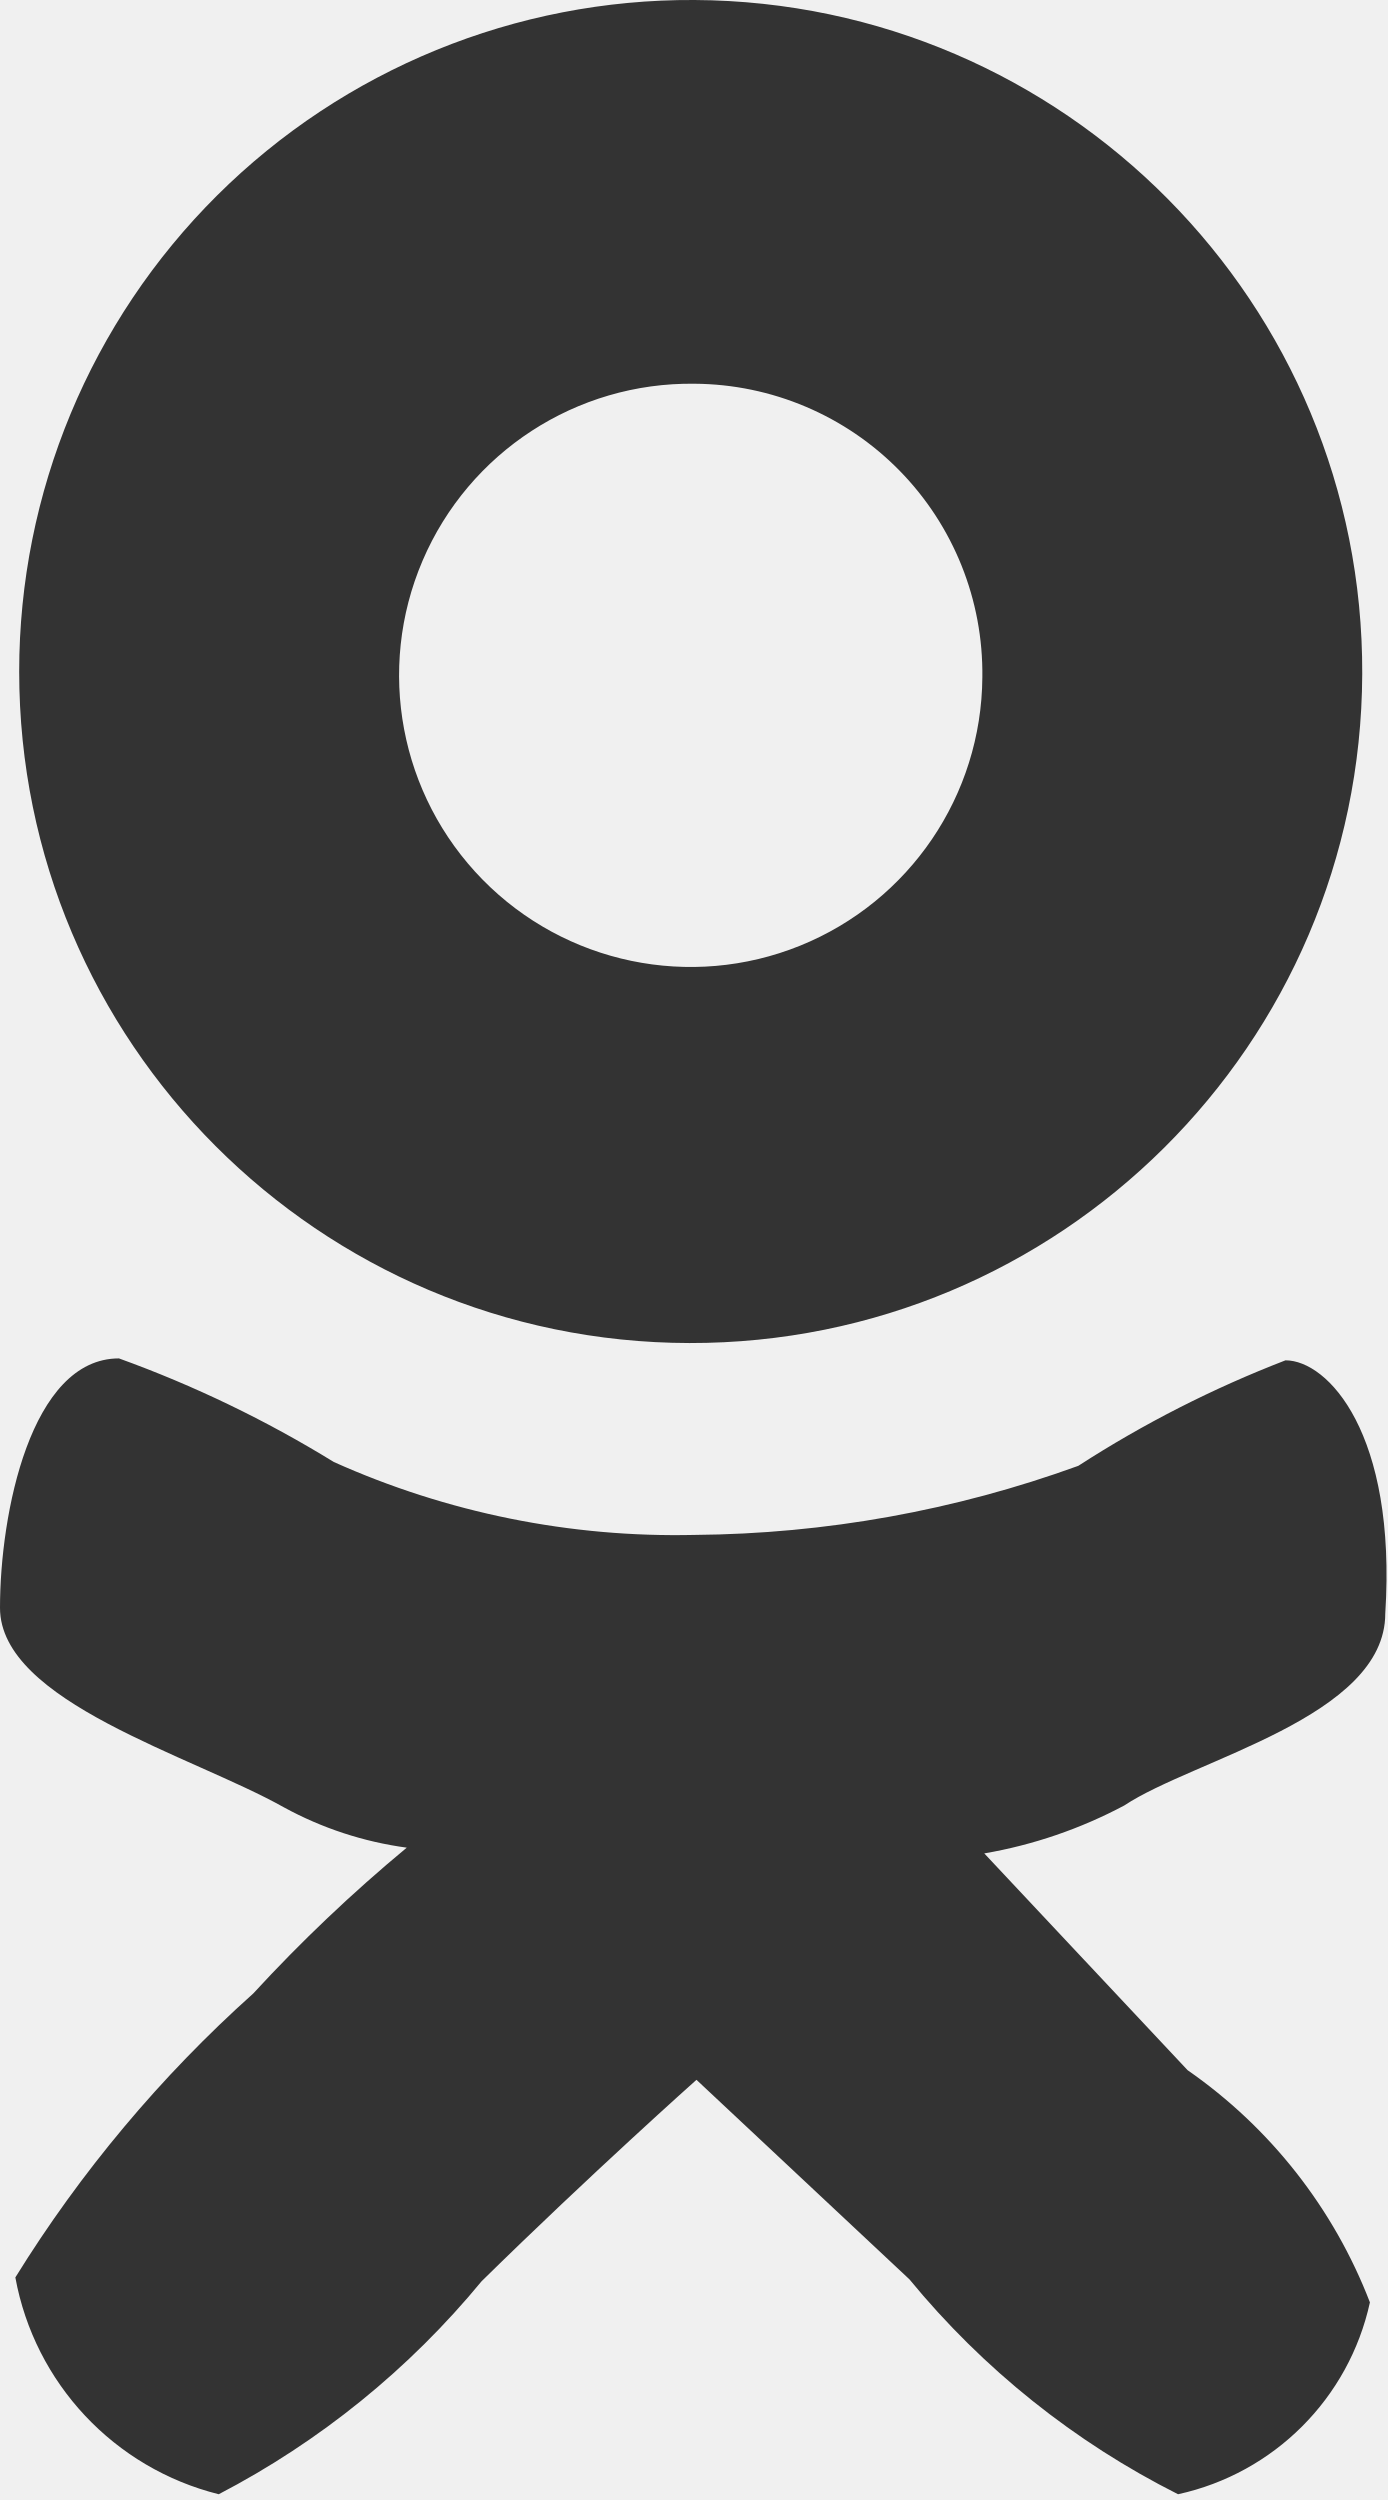
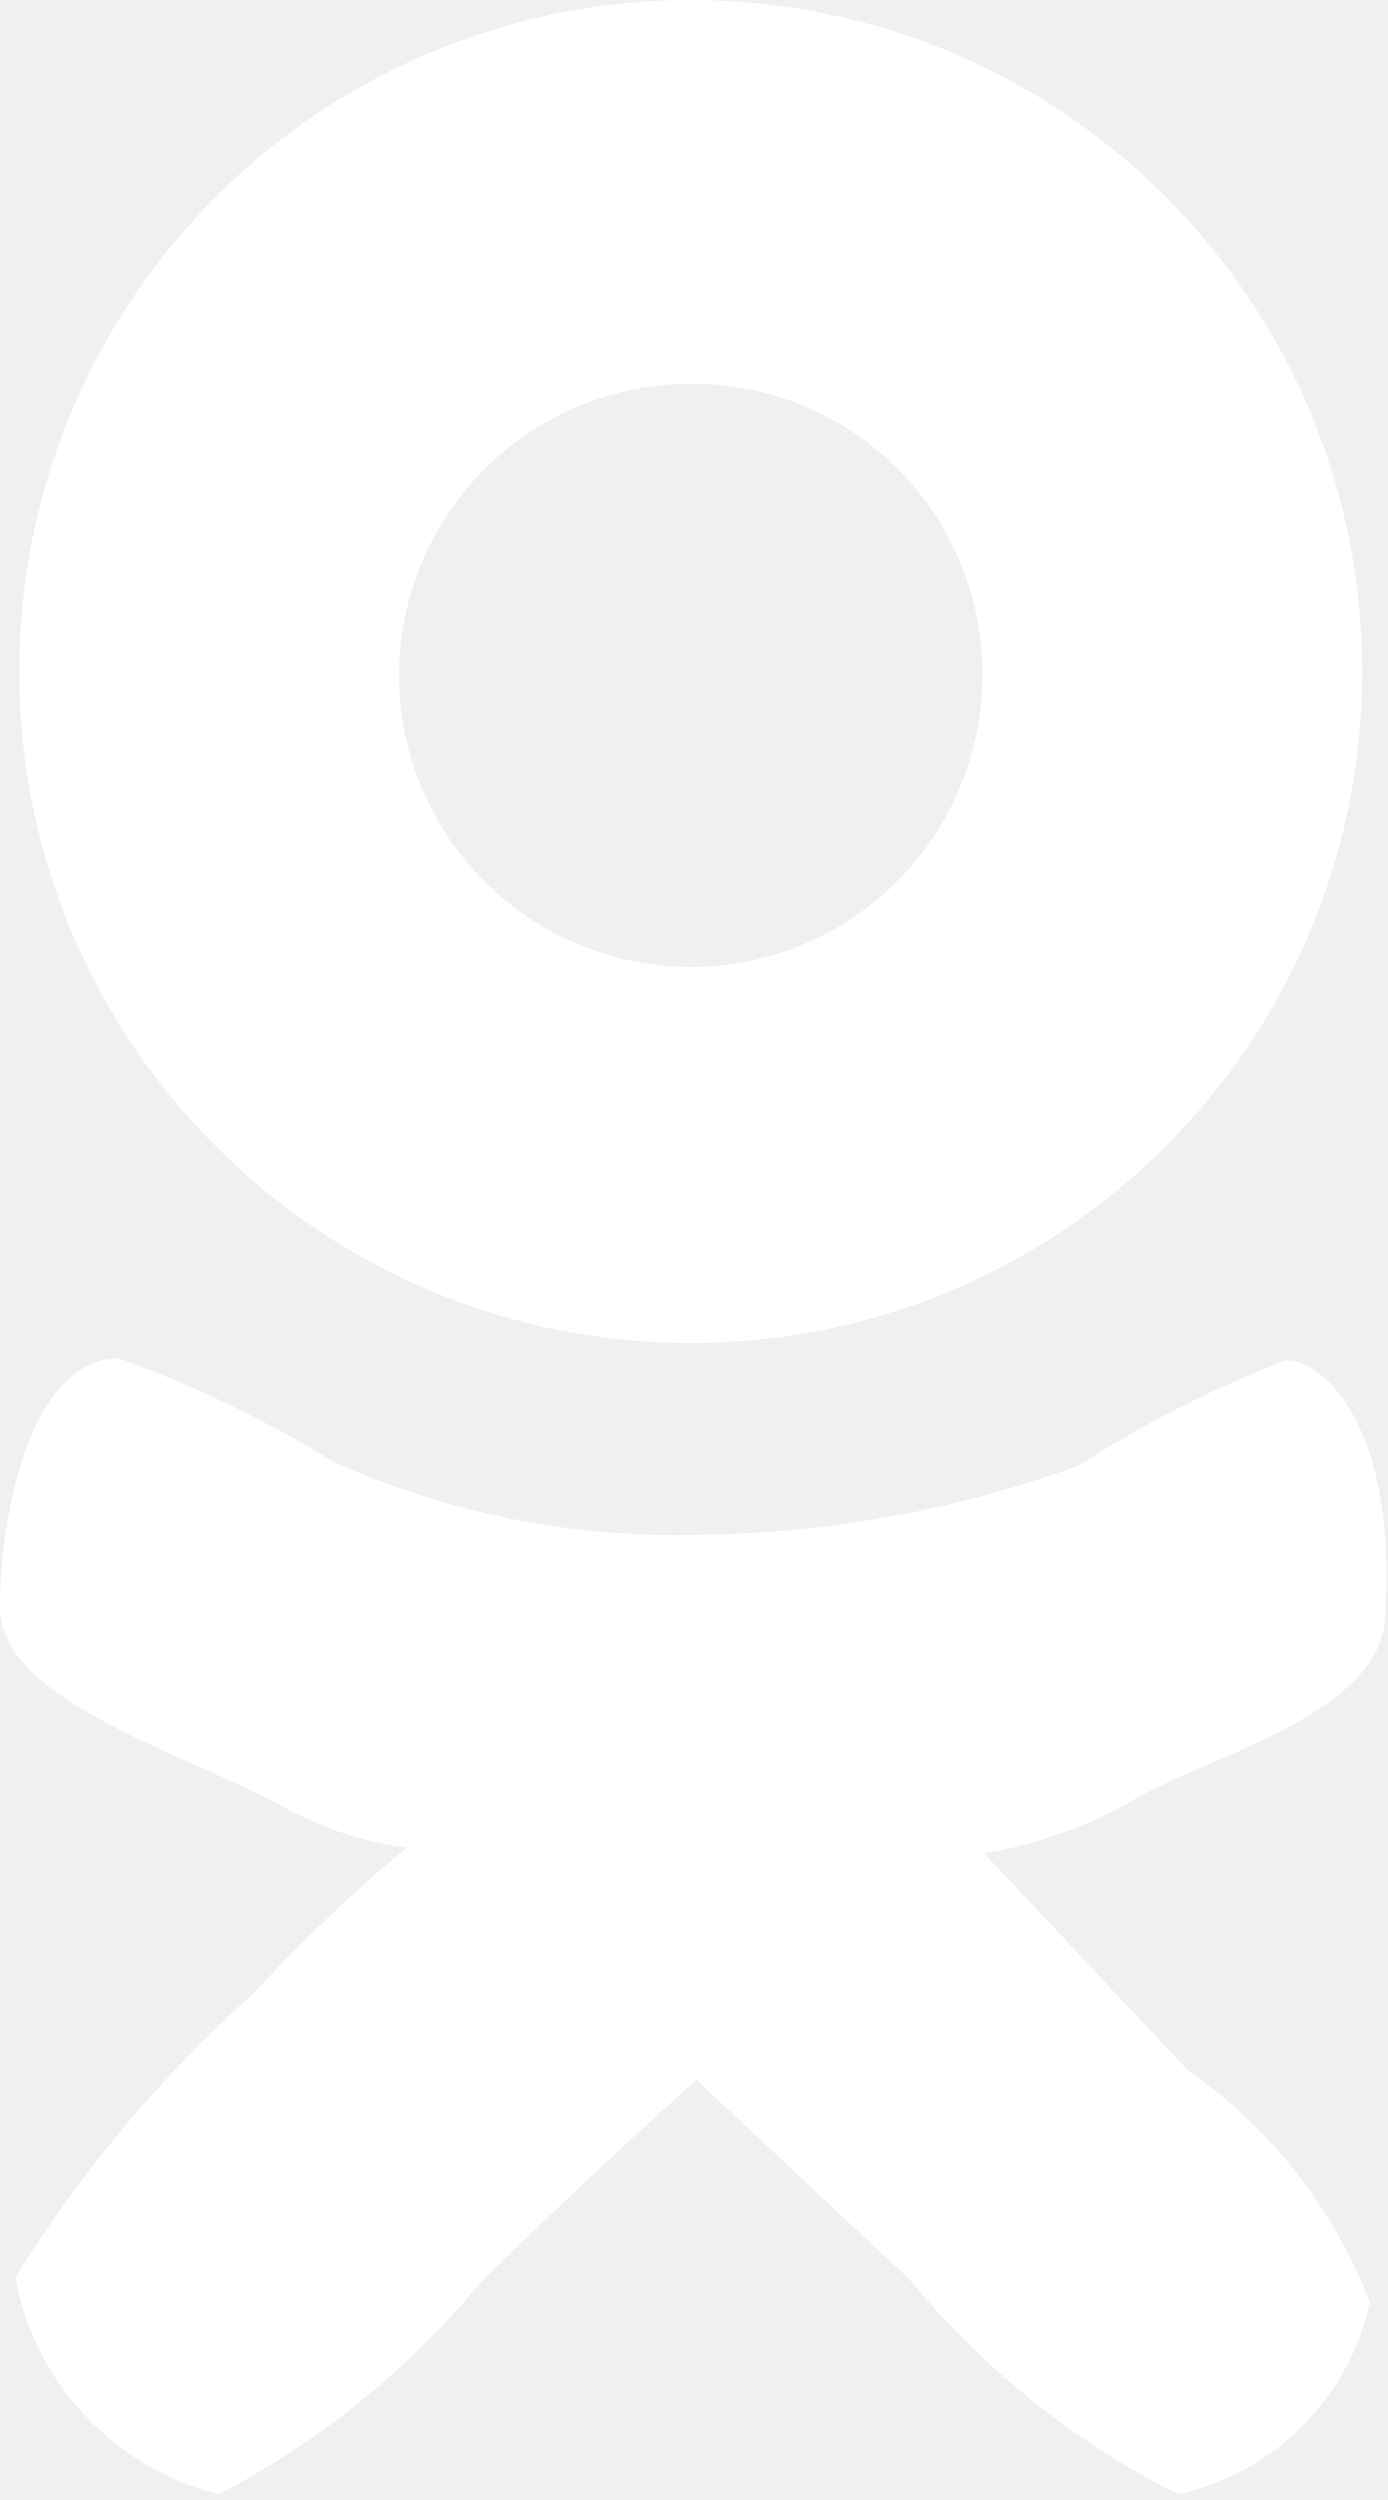
<svg xmlns="http://www.w3.org/2000/svg" viewBox="0 0 7.23 13.03">
  <g data-name="Слой 2">
-     <path data-name="Одноклассники copy 26" d="M3.62 0A3.5 3.5 0 1 1 .1 3.5 3.5 3.5 0 0 1 3.62 0zm0 2a1.51 1.51 0 0 1 1.5 1.53A1.52 1.52 0 1 1 3.62 2zm0 6a6 6 0 0 0 2-.36 5.9 5.9 0 0 1 1.08-.55c.22 0 .58.38.52 1.32 0 .54-1 .76-1.36 1a2.43 2.43 0 0 1-.73.25l1.06 1.13A2.62 2.62 0 0 1 7.14 12a1.31 1.31 0 0 1-1 1 4.33 4.33 0 0 1-1.4-1.12l-1.11-1.04s-.55.49-1.12 1.05A4.42 4.42 0 0 1 1.14 13a1.43 1.43 0 0 1-1.06-1.13 6.77 6.77 0 0 1 1.24-1.48 8.18 8.18 0 0 1 .8-.76 1.85 1.85 0 0 1-.64-.21C1 9.15 0 8.87 0 8.38s.16-1.3.62-1.3a6.07 6.07 0 0 1 1.12.54A4.35 4.35 0 0 0 3.62 8z" fill="#333" fill-rule="evenodd" />
+     <path data-name="Одноклассники copy 26" d="M3.62 0A3.5 3.5 0 1 1 .1 3.5 3.5 3.5 0 0 1 3.62 0zm0 2a1.51 1.51 0 0 1 1.5 1.53A1.52 1.52 0 1 1 3.62 2zm0 6a6 6 0 0 0 2-.36 5.9 5.9 0 0 1 1.08-.55c.22 0 .58.38.52 1.32 0 .54-1 .76-1.36 1a2.43 2.43 0 0 1-.73.25l1.06 1.13A2.62 2.62 0 0 1 7.14 12a1.31 1.31 0 0 1-1 1 4.33 4.33 0 0 1-1.4-1.12l-1.11-1.04s-.55.49-1.12 1.05A4.42 4.42 0 0 1 1.14 13a1.43 1.43 0 0 1-1.06-1.13 6.77 6.77 0 0 1 1.24-1.48 8.18 8.18 0 0 1 .8-.76 1.85 1.85 0 0 1-.64-.21C1 9.15 0 8.87 0 8.38s.16-1.3.62-1.3a6.07 6.07 0 0 1 1.12.54A4.35 4.35 0 0 0 3.62 8z" fill="#fff" fill-rule="evenodd" />
  </g>
</svg>
